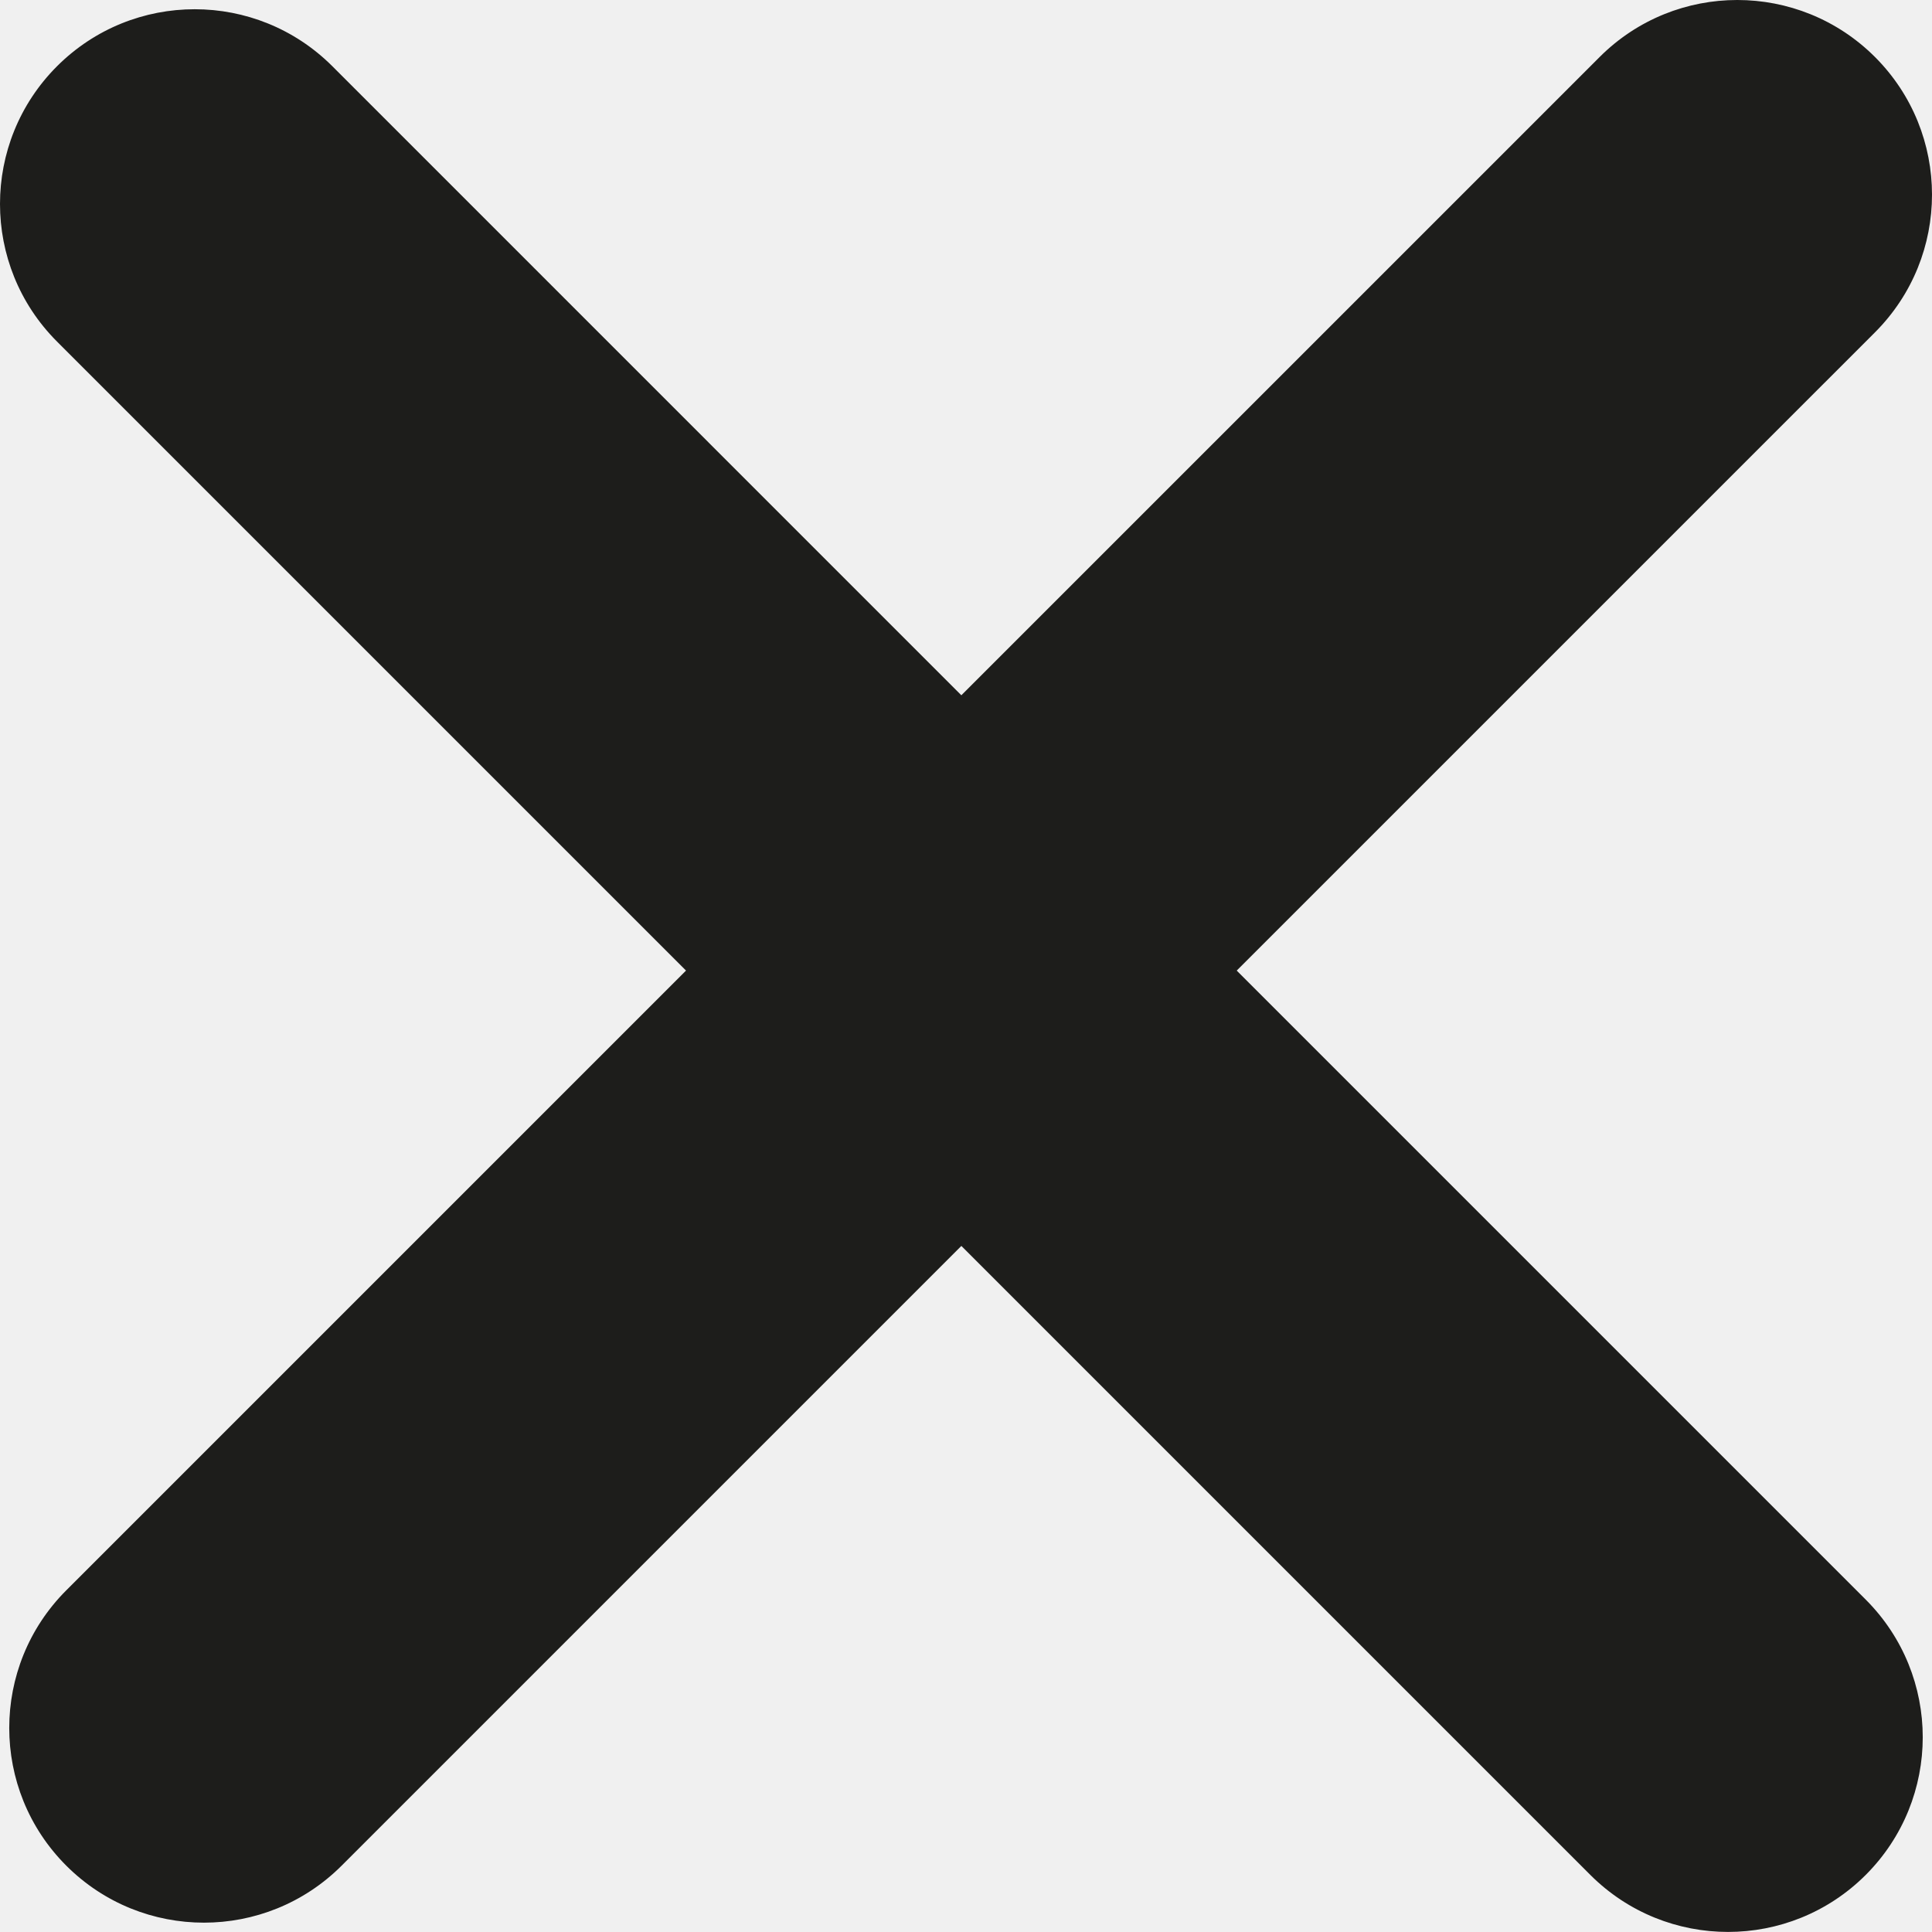
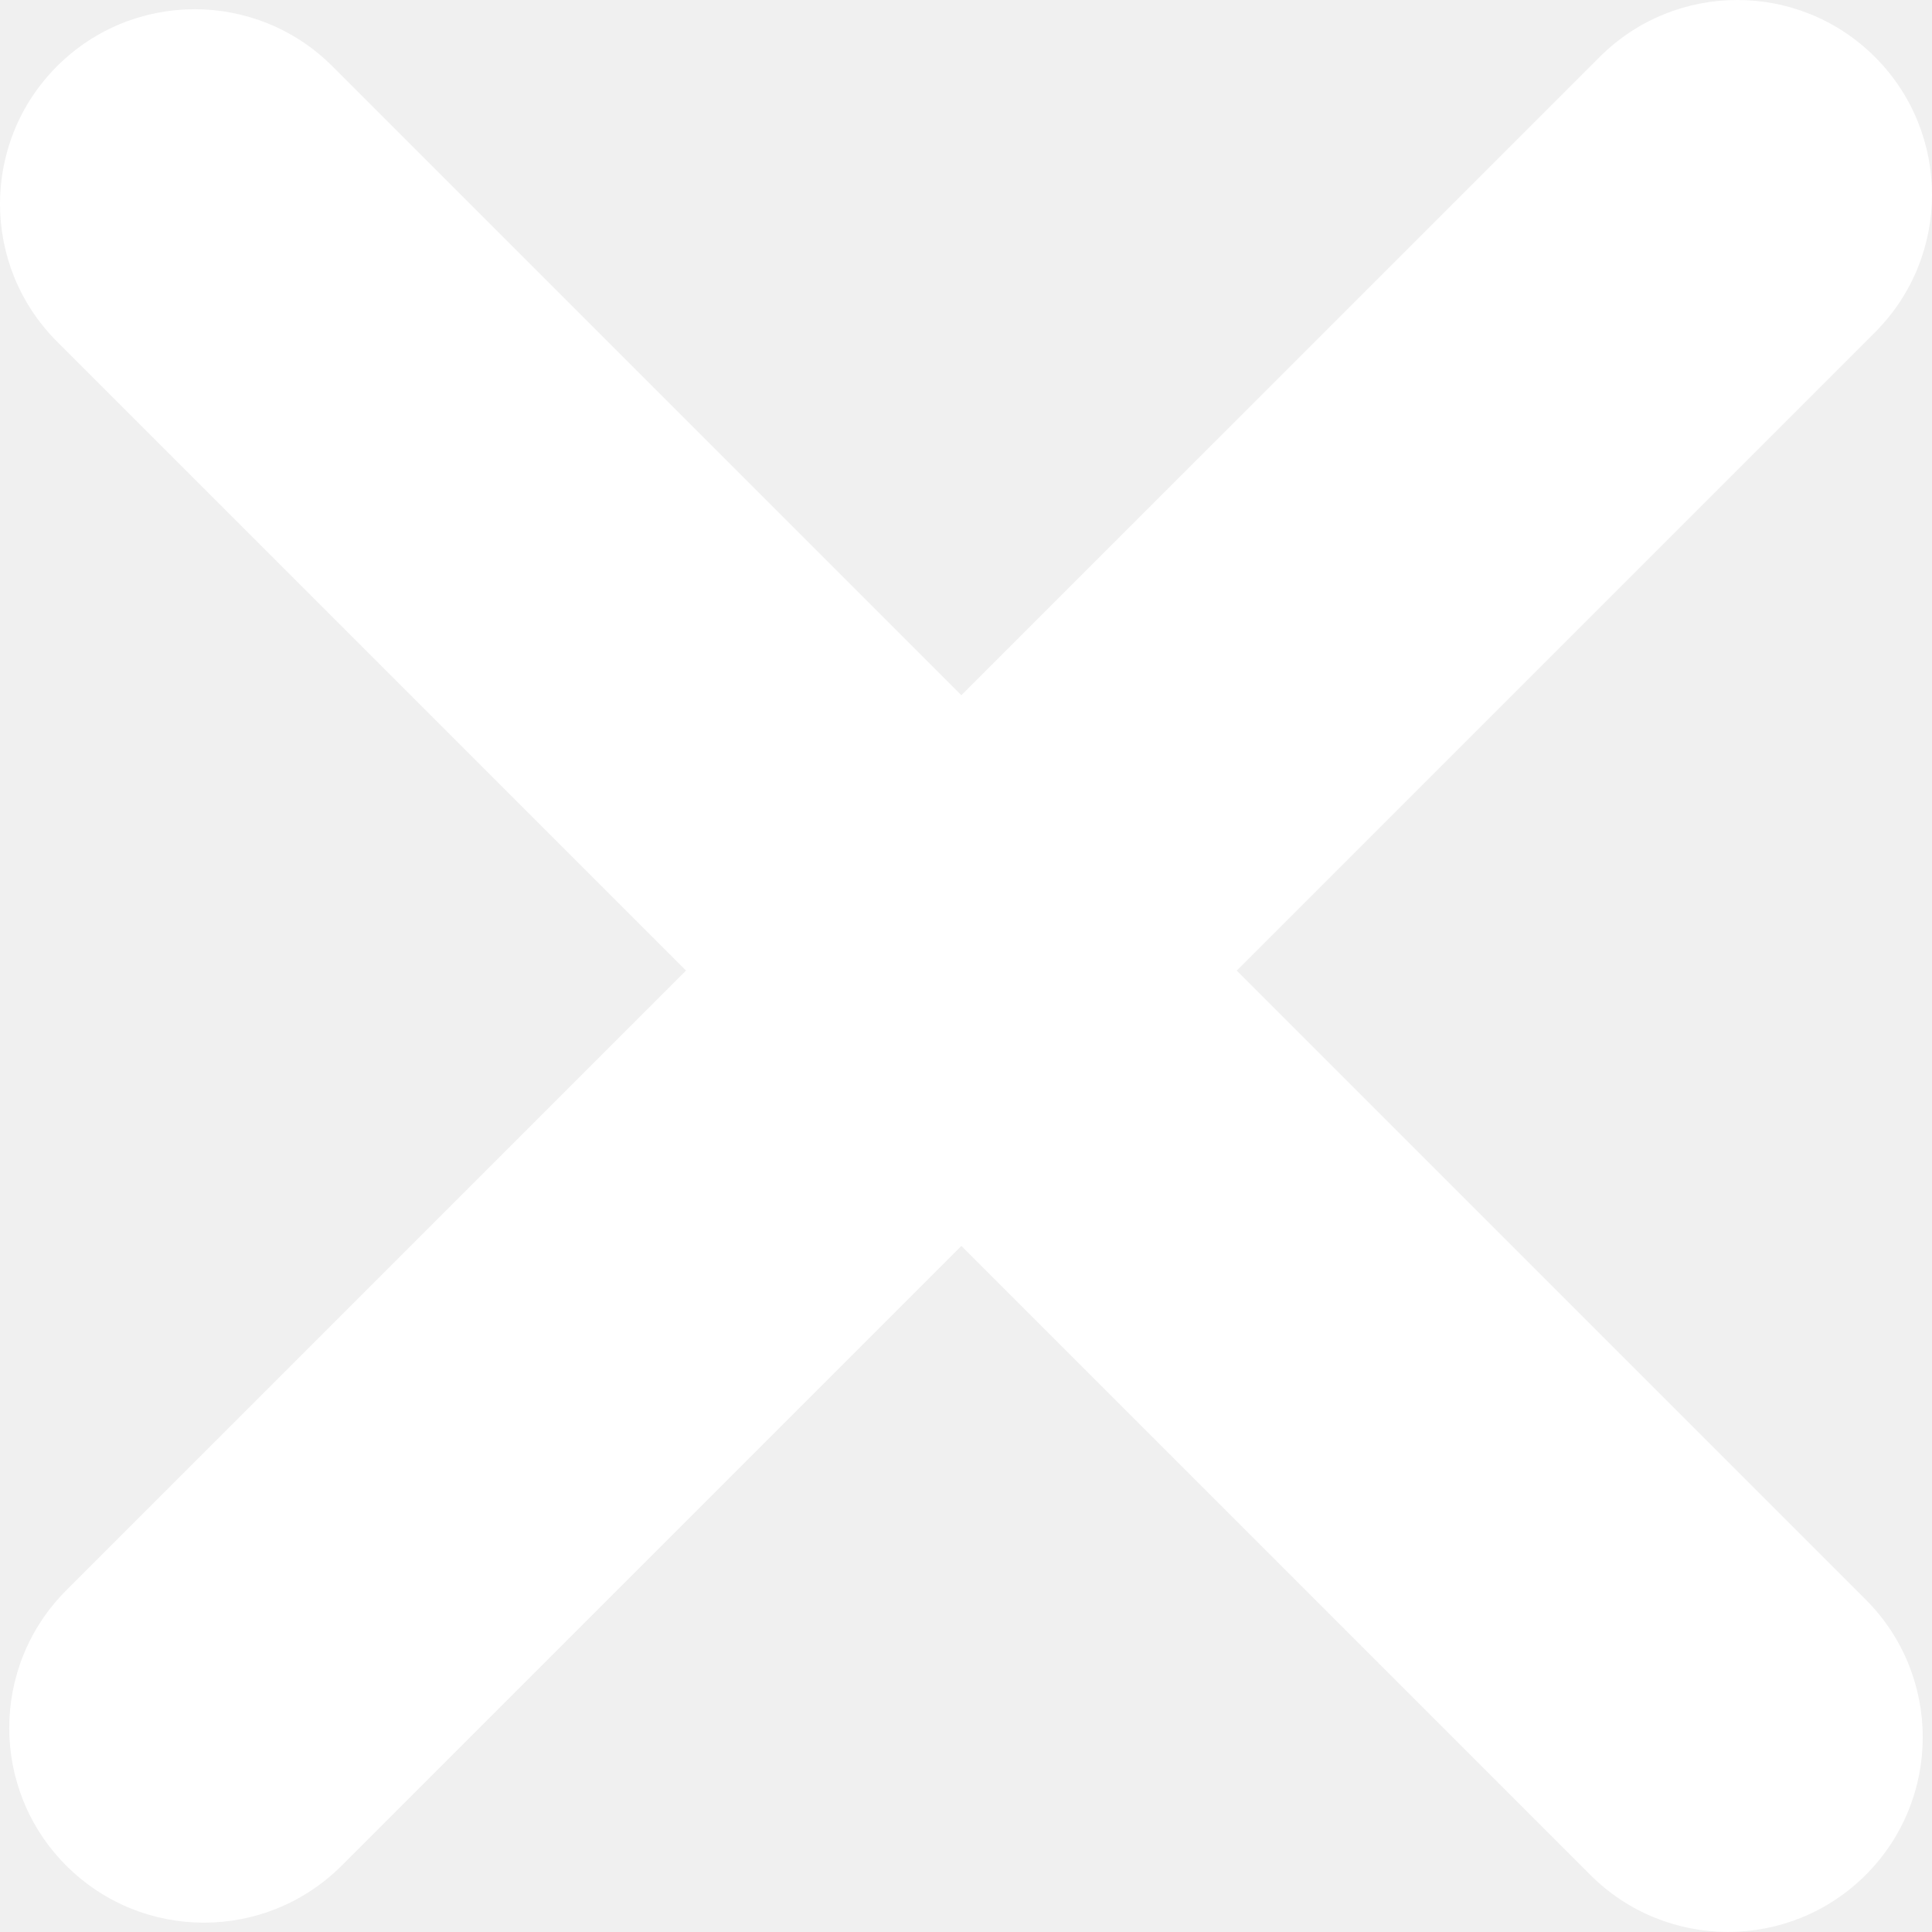
<svg xmlns="http://www.w3.org/2000/svg" version="1.1" id="Capa_1" x="0px" y="0px" width="292.596px" height="292.586px" viewBox="133.566 333.845 292.596 292.586" enable-background="new 133.566 333.845 292.596 292.586" xml:space="preserve">
  <g>
-     <path fill="#1D1D1B" d="M417.526,342.478c-11.519-11.511-30.185-11.511-41.699,0l-96.667,96.663l-95.259-95.264   c-11.515-11.511-30.181-11.511-41.699,0c-11.515,11.519-11.515,30.185,0,41.699l95.259,95.259l-93.859,93.86   c-11.515,11.519-11.515,30.184,0,41.698c5.759,5.756,13.303,8.634,20.852,8.634c7.544,0,15.092-2.878,20.852-8.634l93.855-93.855   l95.259,95.26c5.759,5.755,13.304,8.633,20.852,8.633c7.544,0,15.092-2.878,20.852-8.633c11.515-11.519,11.515-30.185,0-41.699   l-95.26-95.26l96.663-96.662C429.041,372.658,429.041,353.992,417.526,342.478z" />
+     <path fill="white" d="M417.526,342.478c-11.519-11.511-30.185-11.511-41.699,0l-96.667,96.663l-95.259-95.264   c-11.515-11.511-30.181-11.511-41.699,0c-11.515,11.519-11.515,30.185,0,41.699l95.259,95.259l-93.859,93.86   c-11.515,11.519-11.515,30.184,0,41.698c5.759,5.756,13.303,8.634,20.852,8.634c7.544,0,15.092-2.878,20.852-8.634l93.855-93.855   l95.259,95.26c5.759,5.755,13.304,8.633,20.852,8.633c7.544,0,15.092-2.878,20.852-8.633c11.515-11.519,11.515-30.185,0-41.699   l-95.26-95.26l96.663-96.662C429.041,372.658,429.041,353.992,417.526,342.478z" />
  </g>
</svg>
